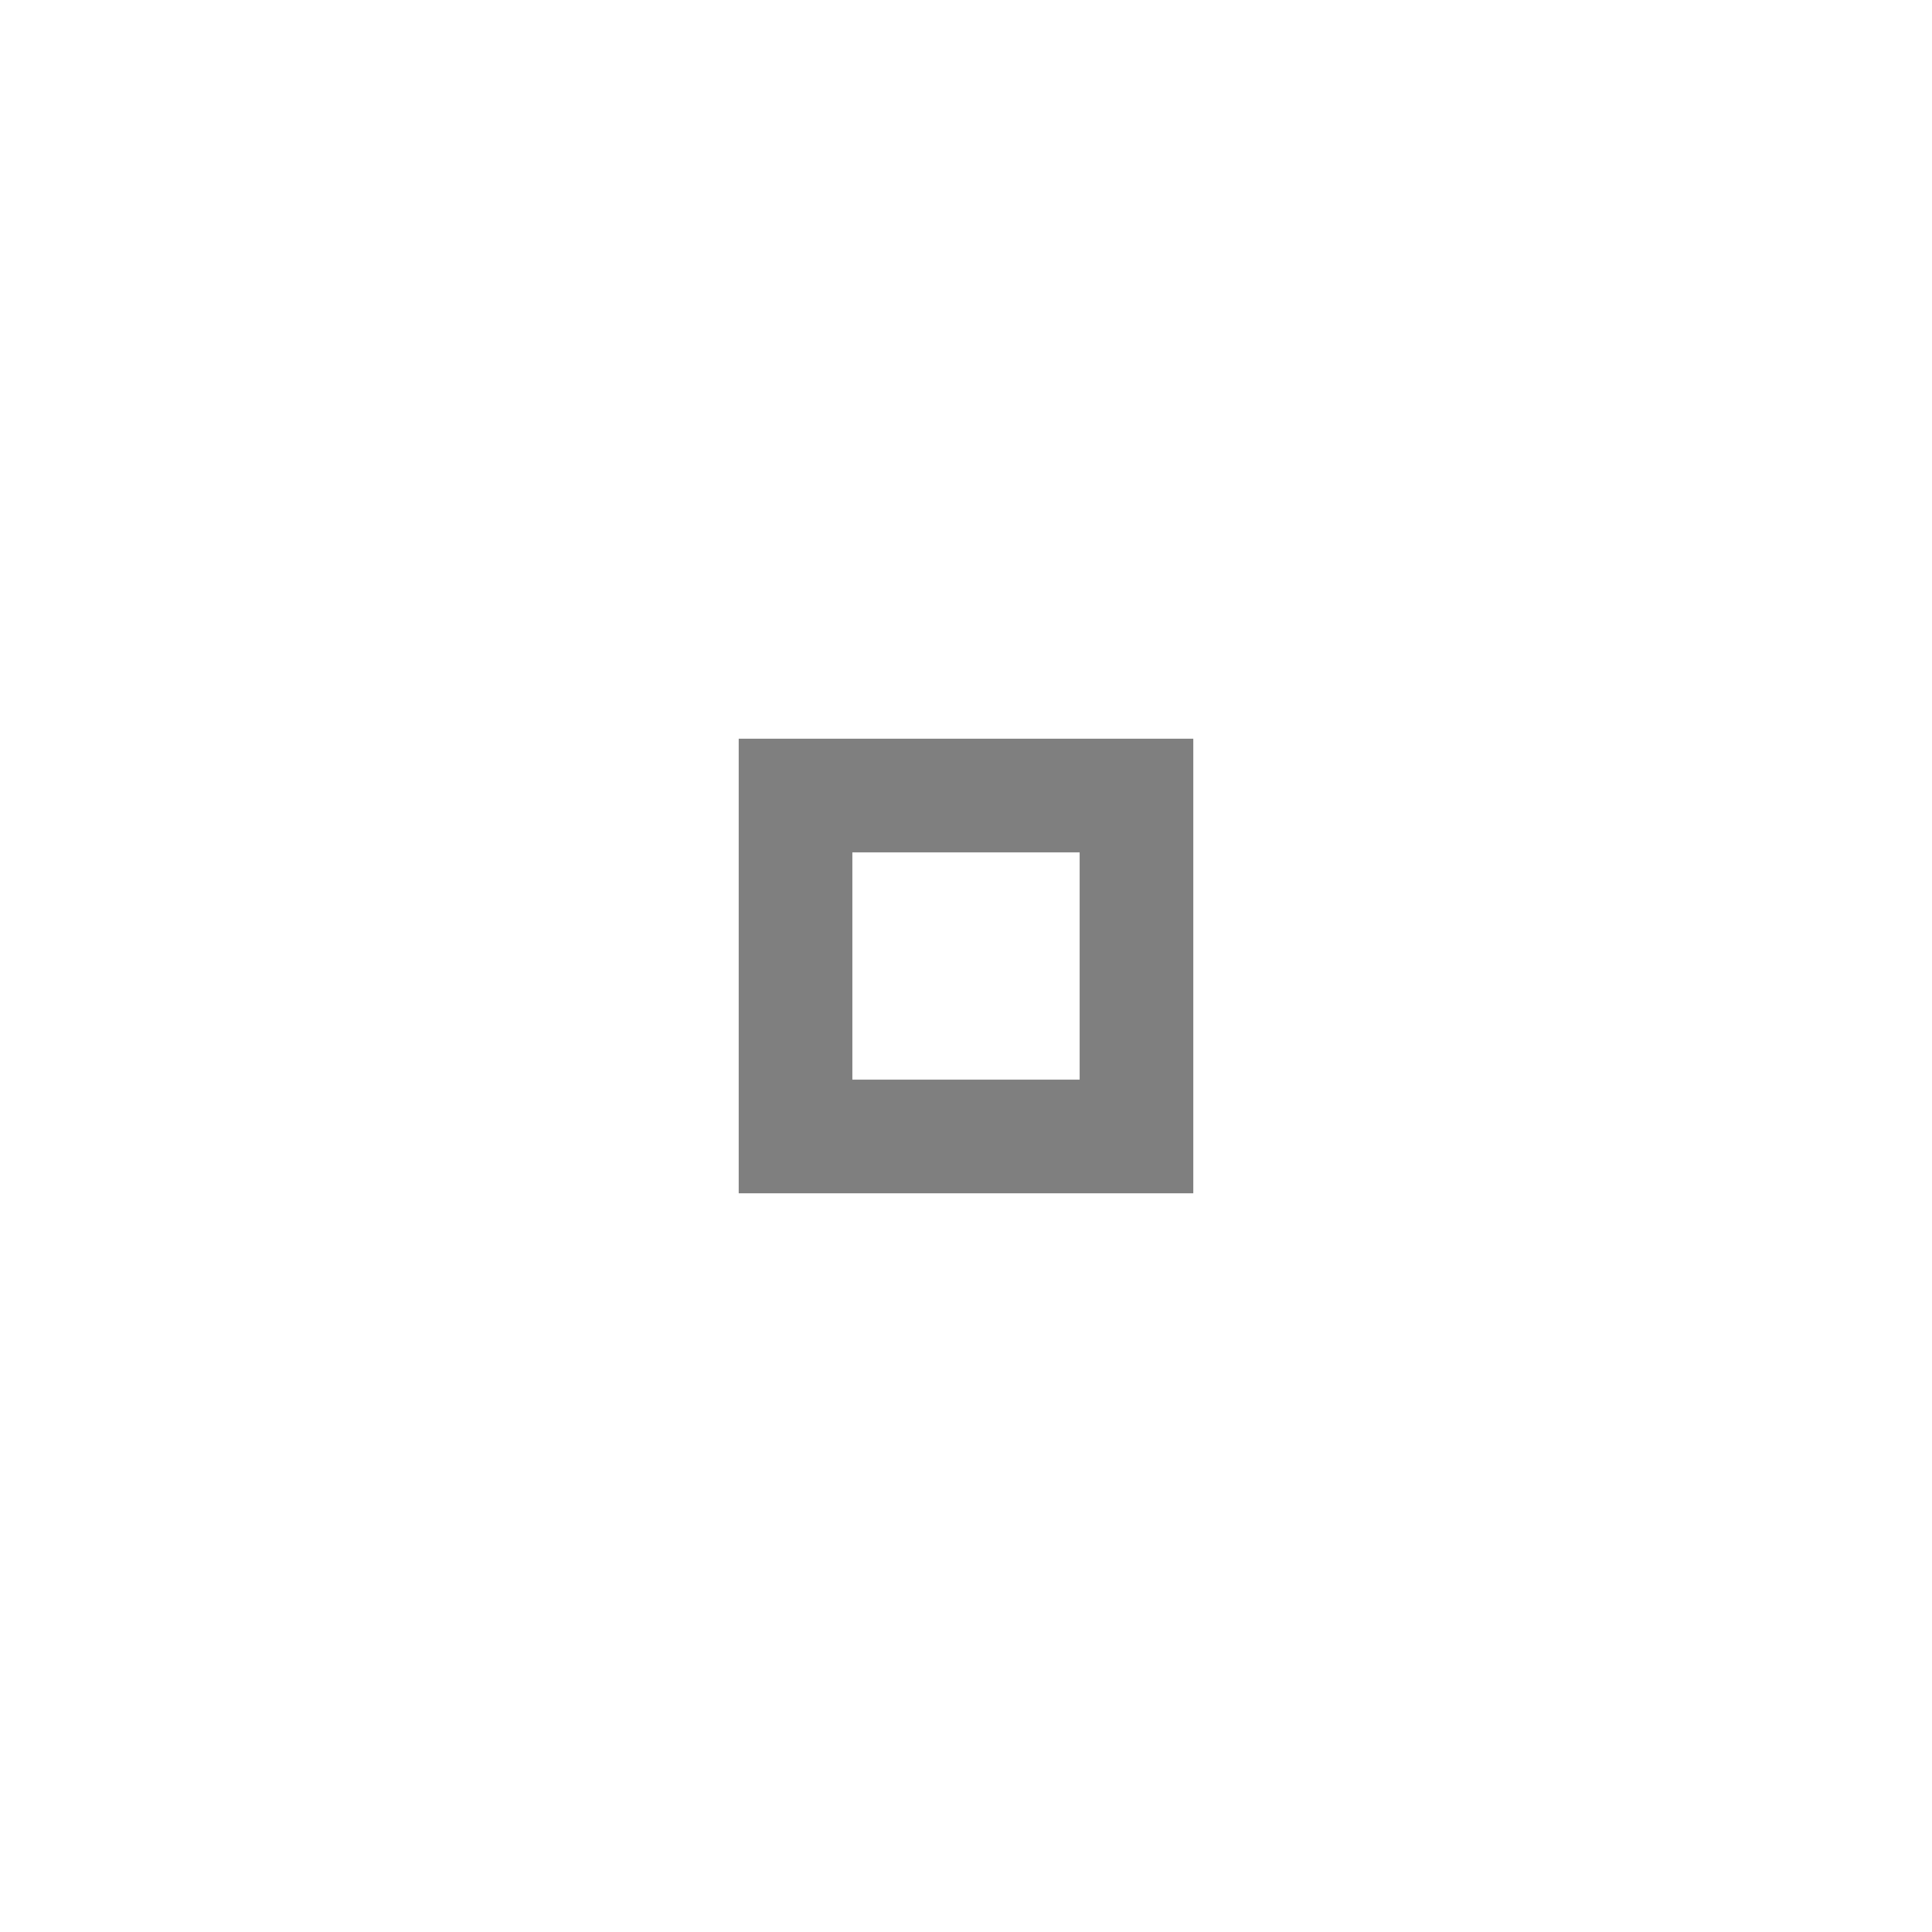
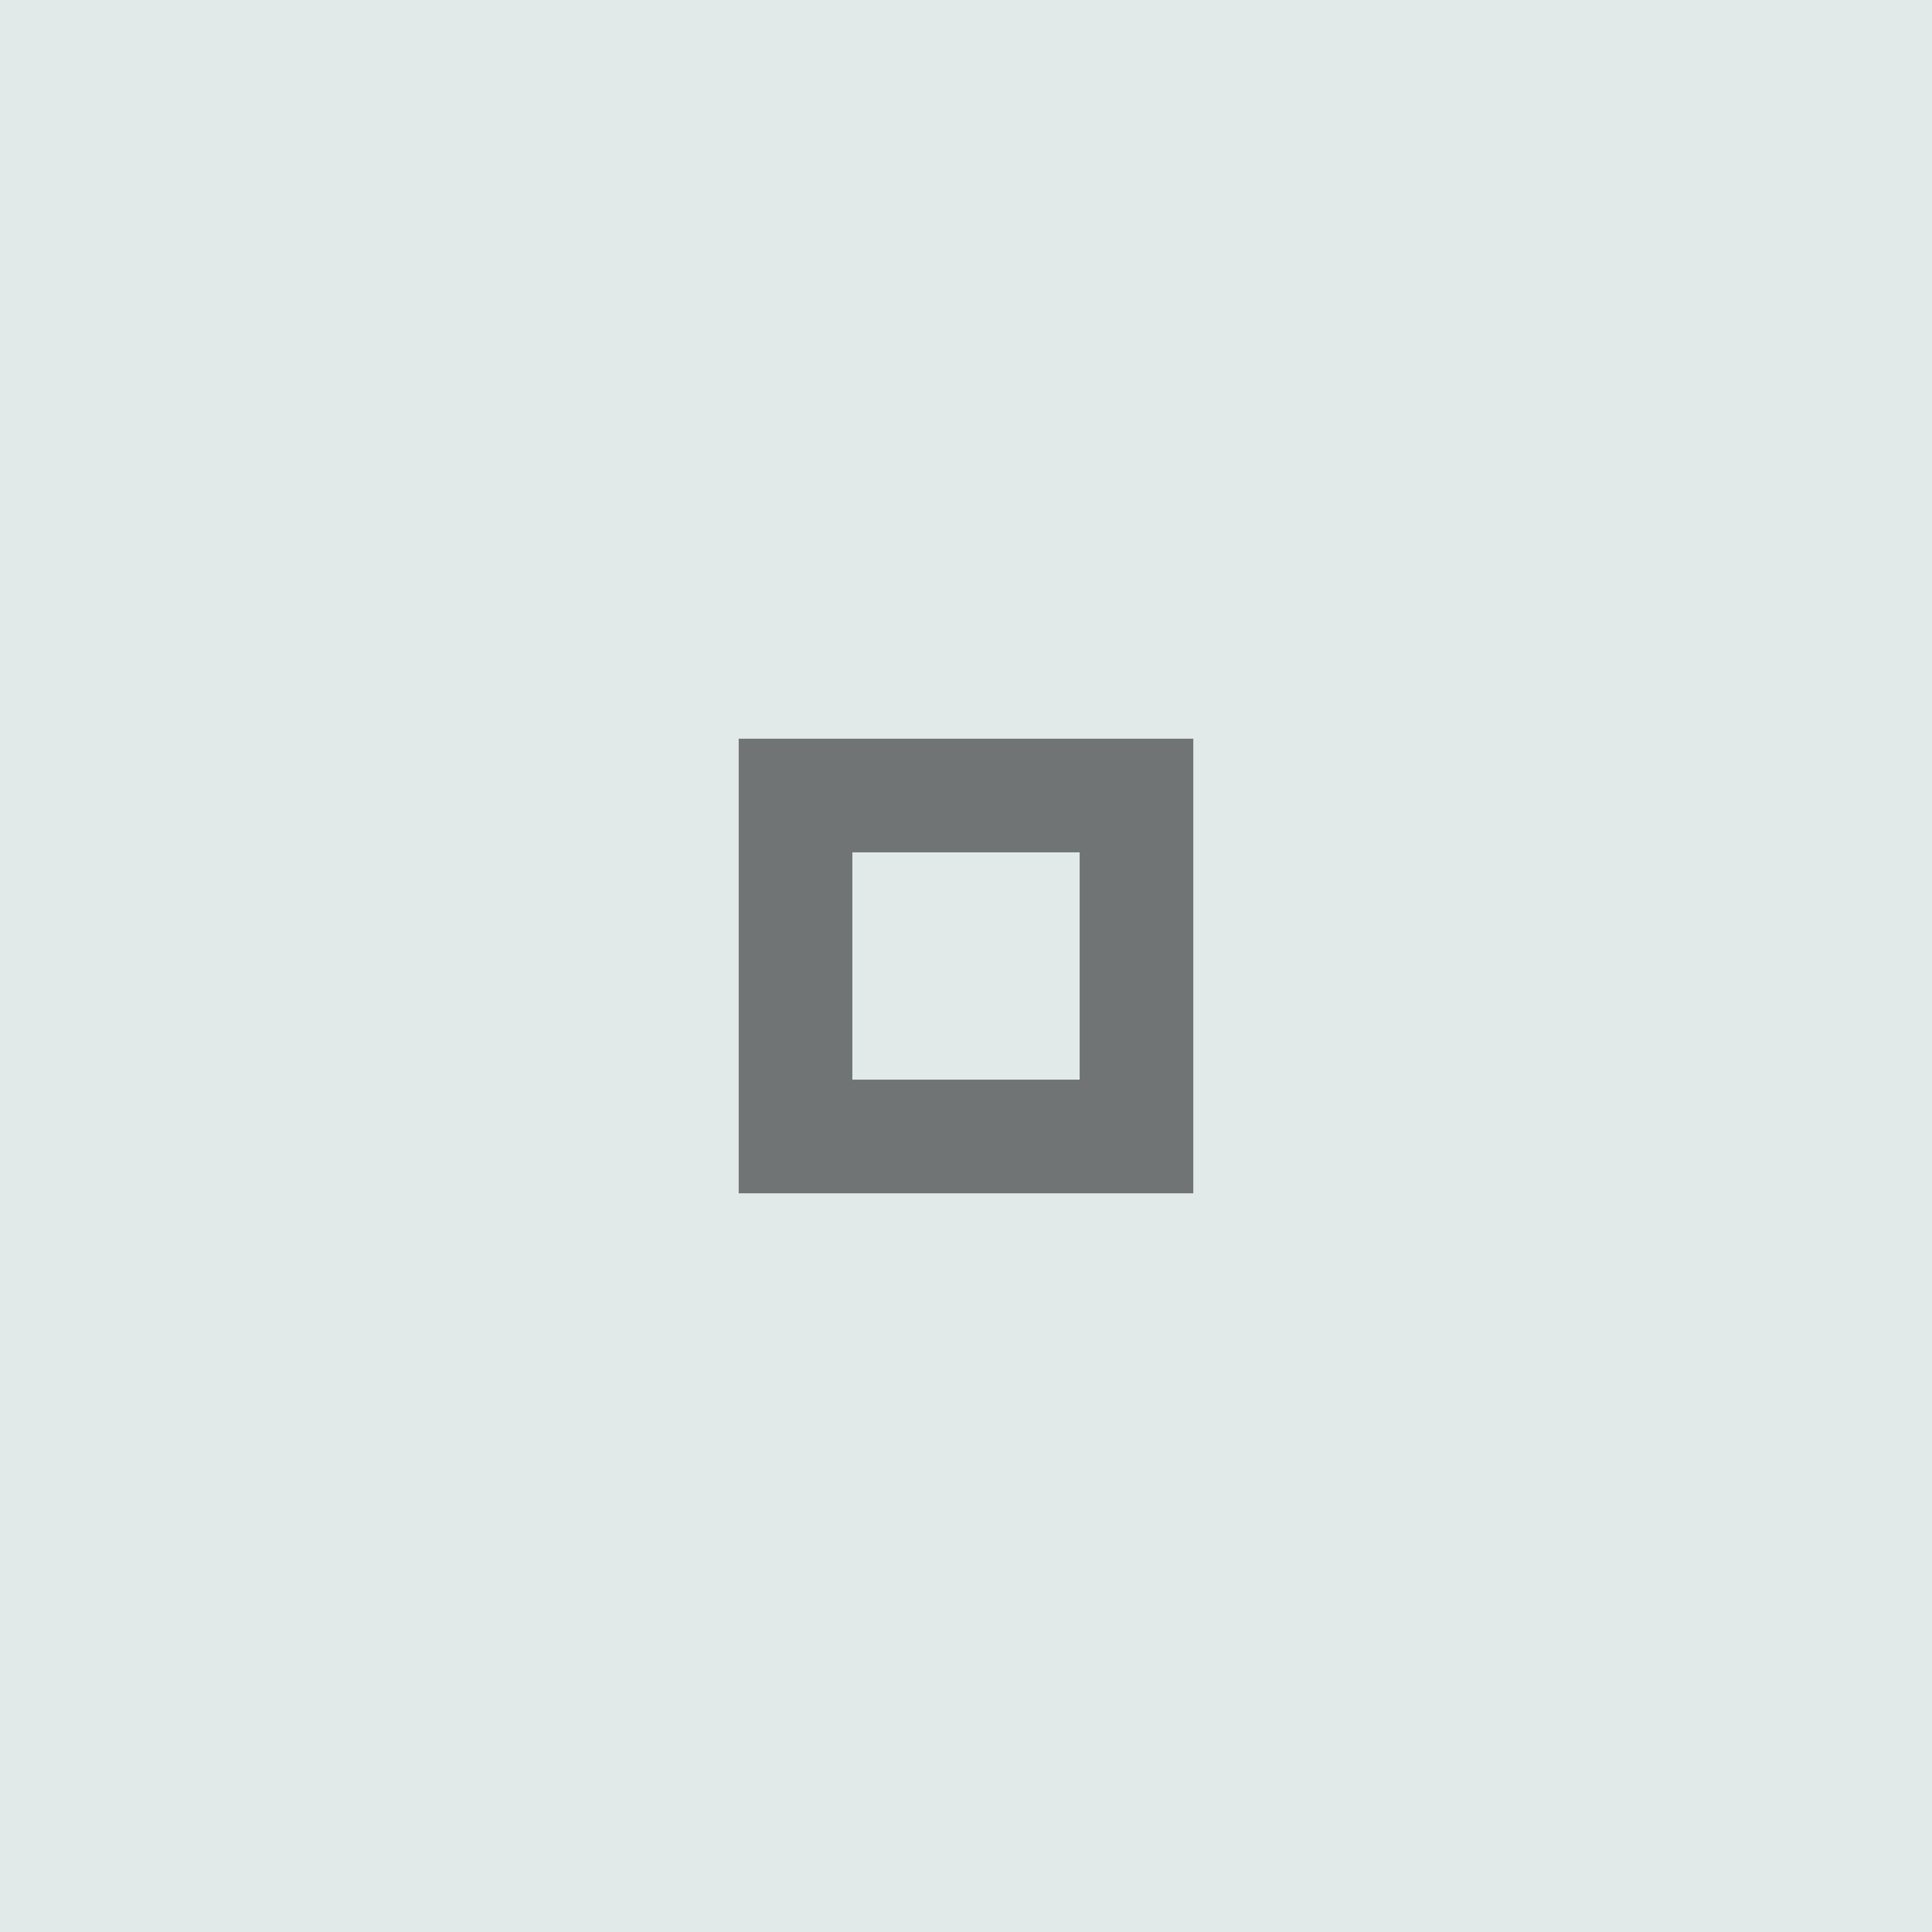
<svg xmlns="http://www.w3.org/2000/svg" id="svg12" version="1.1" viewBox="0 0 34 34" height="34" width="34">
  <defs id="defs16" />
-   <rect style="fill:#ffffff;fill-opacity:1;stroke-width:1.125" id="rect2" fill="#E0E0E0" height="36" width="36" x="-1" y="-1" />
+   <rect style="fill:#e2e9e9;fill-opacity:1;stroke-width:1.125" id="rect2" fill="#E0E0E0" height="36" width="36" x="-1" y="-1" />
  <path id="path8-3" d="m 13,13 v 8 h 8 v -8 z m 2,2 h 4 v 4 h -4 z" style="opacity:0.5;fill:#000000" />
</svg>
